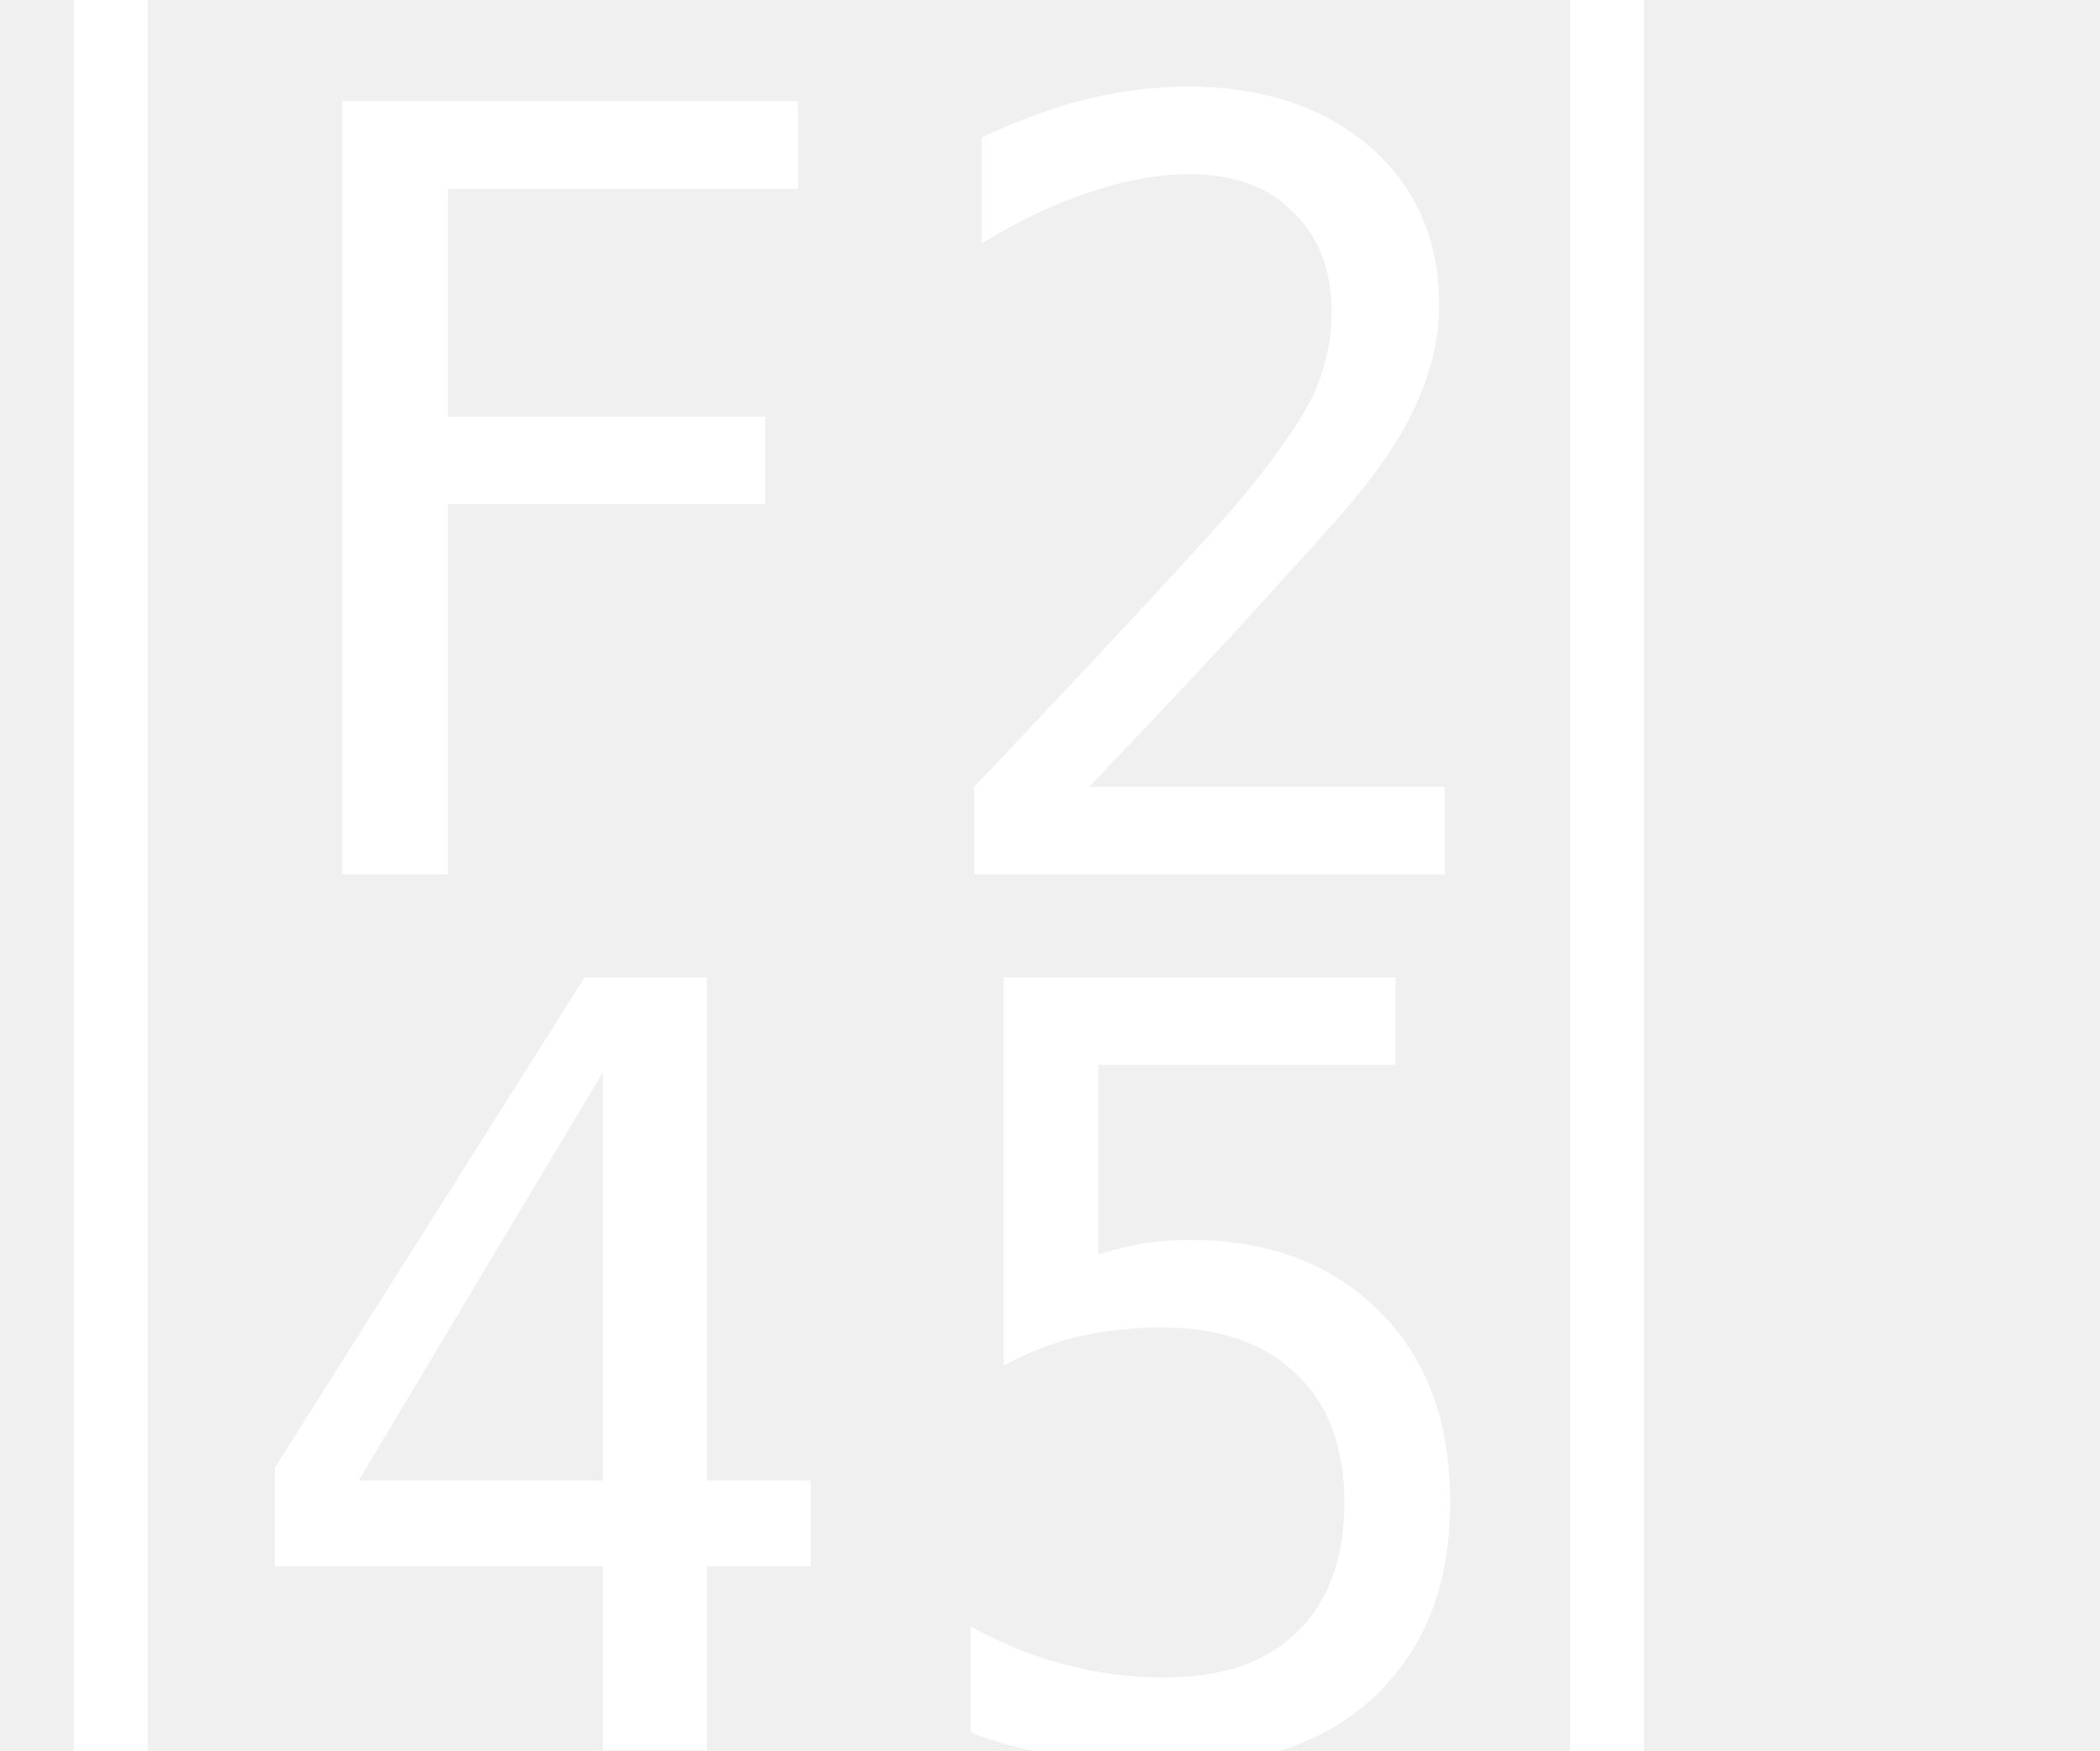
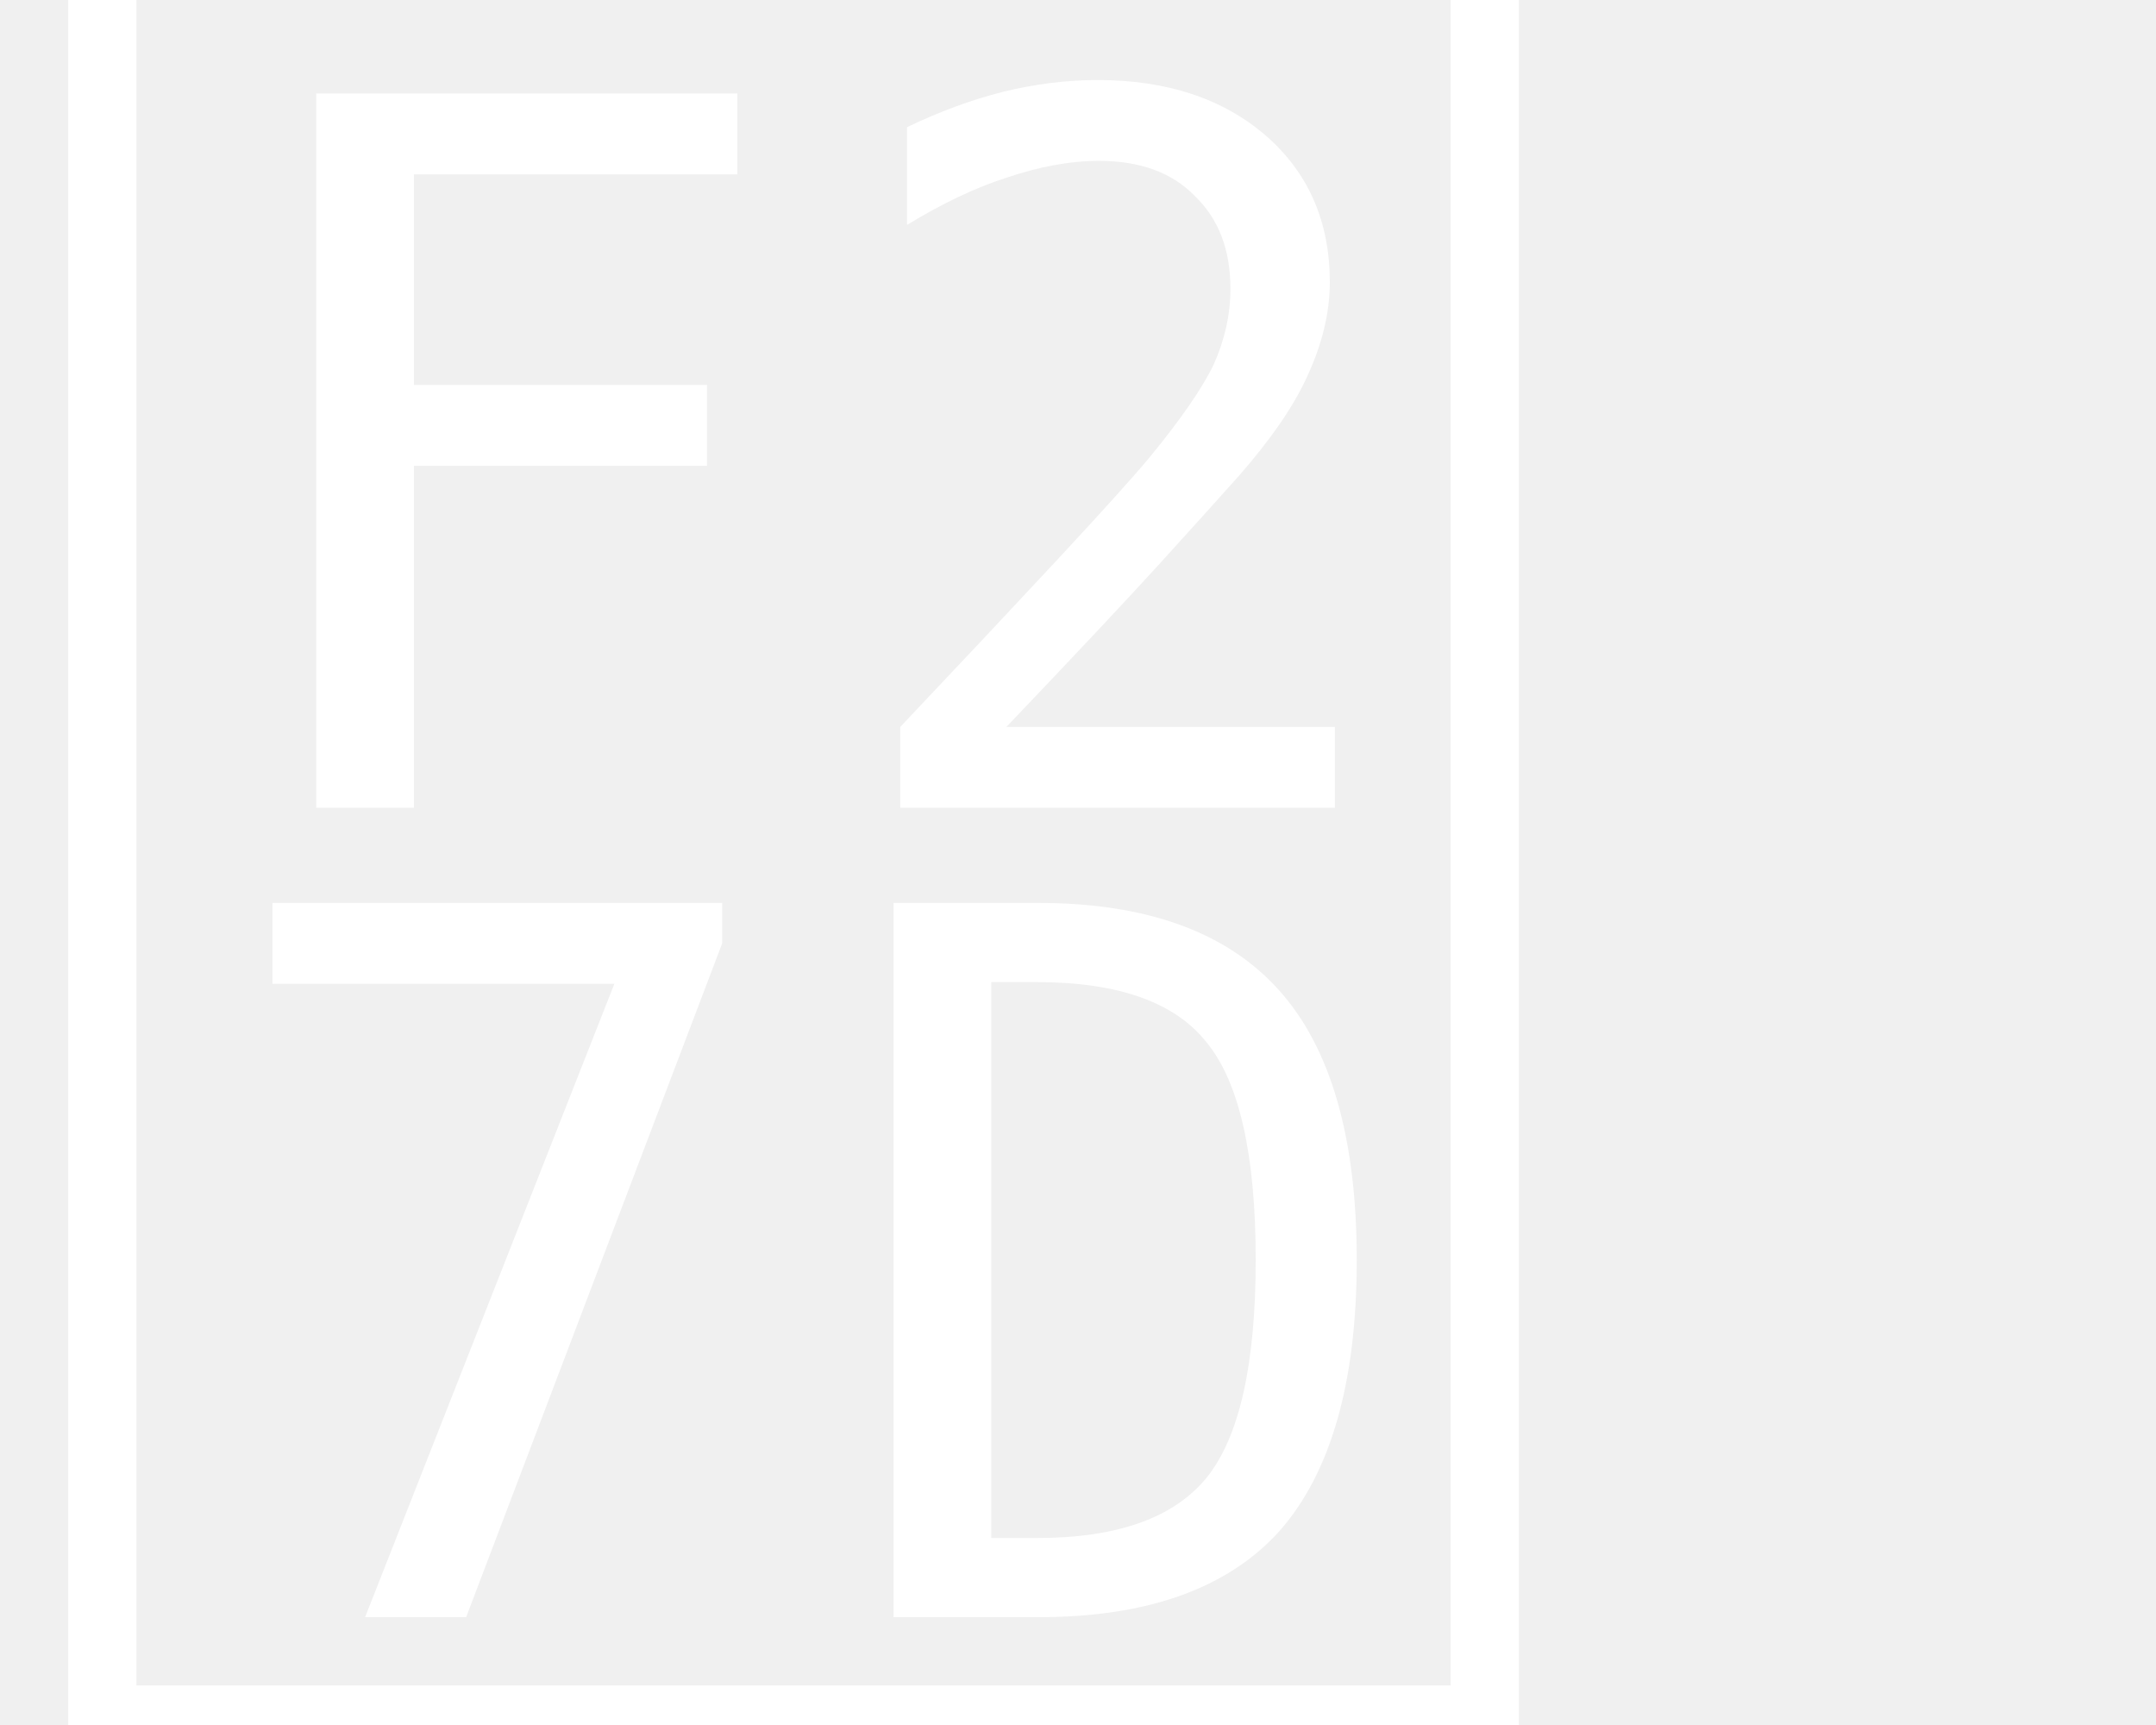
- <svg xmlns="http://www.w3.org/2000/svg" width="18px" height="15px" viewBox="0 0 18 15" version="1.1">
+ <svg xmlns="http://www.w3.org/2000/svg" width="20px" height="16px" viewBox="0 0 20 16" version="1.1">
  <defs />
-   <g id="Page-1" stroke="none" stroke-width="1" fill="none" fill-rule="evenodd" font-size="20" font-family="Ionicons" font-weight="400">
-     <g id="Desktop-HD-Copy" transform="translate(-1338, -70)" fill="#FFFFFF">
+   <g id="Page-1" stroke="none" stroke-width="1" fill="none" fill-rule="evenodd" font-size="20" font-family="FontAwesome" font-weight="normal">
+     <g id="Desktop-HD-Copy" transform="translate(-1338, -69)" fill="#FFFFFF">
      <g id="Group-2" transform="translate(1297, 67)">
-         <text id="ion-social-vimeo---Ionicons">
-           <tspan x="41" y="18"></tspan>
+         <text id="vimeo---FontAwesome">
+           <tspan x="41" y="17"></tspan>
        </text>
      </g>
    </g>
  </g>
</svg>
